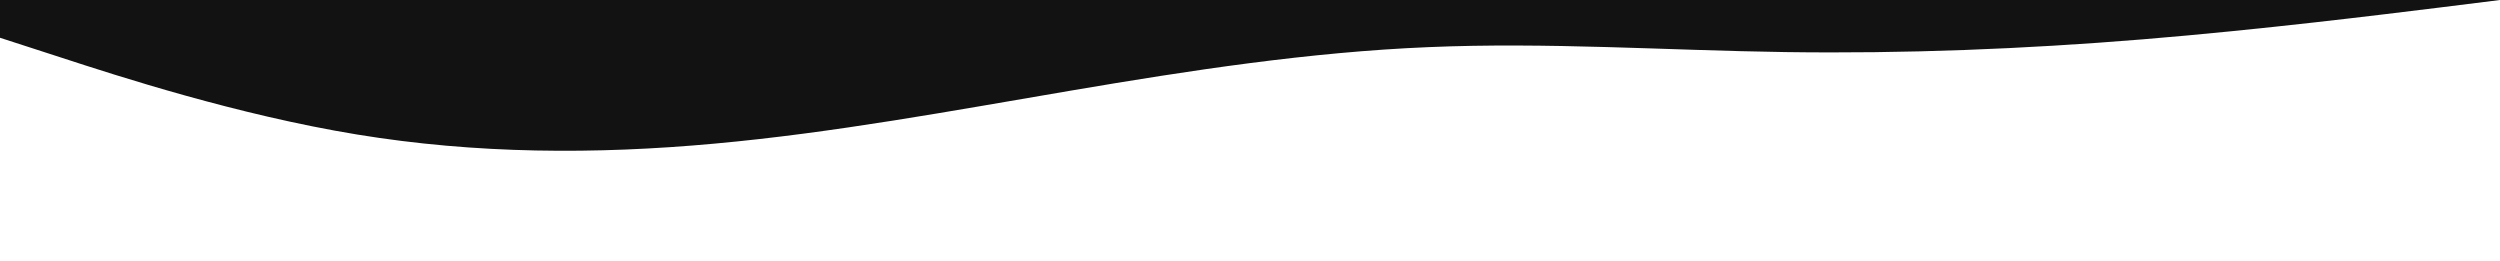
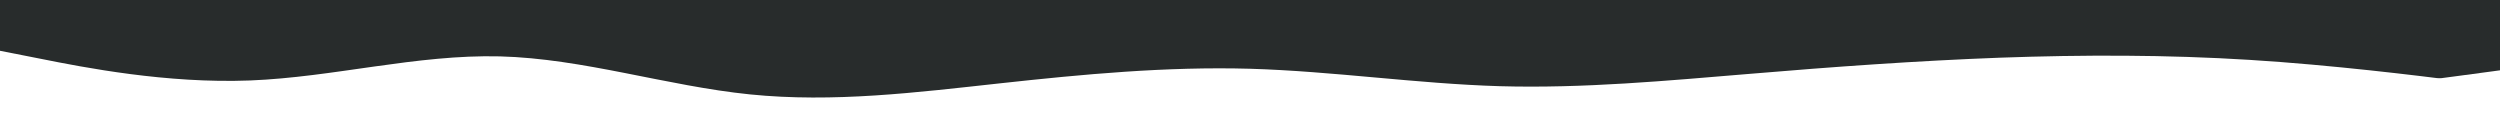
- <svg xmlns="http://www.w3.org/2000/svg" id="visual" viewBox="0 0 1920 200" width="1920" height="200" version="1.1">
-   <rect x="0" y="0" width="1920" height="200" fill="#121212" />
-   <path d="M0 29L45.7 43.8C91.3 58.7 182.7 88.3 274.2 103.3C365.7 118.3 457.3 118.7 548.8 110.3C640.3 102 731.7 85 823 69.5C914.3 54 1005.7 40 1097 36.2C1188.3 32.3 1279.7 38.7 1371.2 40C1462.7 41.3 1554.3 37.7 1645.8 30.2C1737.3 22.7 1828.7 11.3 1874.3 5.7L1920 0L1920 201L1874.3 201C1828.7 201 1737.3 201 1645.8 201C1554.3 201 1462.7 201 1371.2 201C1279.7 201 1188.3 201 1097 201C1005.7 201 914.3 201 823 201C731.7 201 640.3 201 548.8 201C457.3 201 365.7 201 274.2 201C182.7 201 91.3 201 45.7 201L0 201Z" fill="#fff" stroke-linecap="round" stroke-linejoin="miter" />
+ <svg xmlns="http://www.w3.org/2000/svg" id="visual" viewBox="0 0 1920 100" width="1920" height="100" version="1.1">
+   <rect x="0" y="0" width="1920" height="100" fill="#282c2c" />
+   <path d="M0 39L32 45.3C64 51.7 128 64.3 192 61.8C256 59.3 320 41.7 384 43.3C448 45 512 66 576 72.5C640 79 704 71 768 64C832 57 896 51 960 52.8C1024 54.7 1088 64.3 1152 66.2C1216 68 1280 62 1344 56.7C1408 51.3 1472 46.7 1536 44.3C1600 42 1664 42 1728 46C1792 50 1856 58 1888 62L1920 66L1920 101L1888 101C1856 101 1792 101 1728 101C1664 101 1600 101 1536 101C1472 101 1408 101 1344 101C1280 101 1216 101 1152 101C1088 101 1024 101 960 101C896 101 832 101 768 101C704 101 640 101 576 101C512 101 448 101 384 101C320 101 256 101 192 101C128 101 64 101 32 101L0 101Z" fill="#ffffff" />
+   <path d="M0 58L32 64.2C64 70.3 128 82.7 192 81.7C256 80.7 320 66.3 384 65C448 63.7 512 75.3 576 79C640 82.7 704 78.3 768 72.3C832 66.3 896 58.7 960 58C1024 57.3 1088 63.7 1152 70.5C1216 77.3 1280 84.7 1344 84.2C1408 83.7 1472 75.3 1536 73.3C1600 71.3 1664 75.7 1728 73.5C1792 71.3 1856 62.7 1888 58.3L1920 54L1920 101L1888 101C1856 101 1792 101 1728 101C1664 101 1600 101 1536 101C1472 101 1408 101 1344 101C1280 101 1216 101 1152 101C1088 101 1024 101 960 101C896 101 832 101 768 101C704 101 640 101 576 101C512 101 448 101 384 101C320 101 256 101 192 101C128 101 64 101 32 101L0 101Z" fill="#ffffff" />
</svg>
